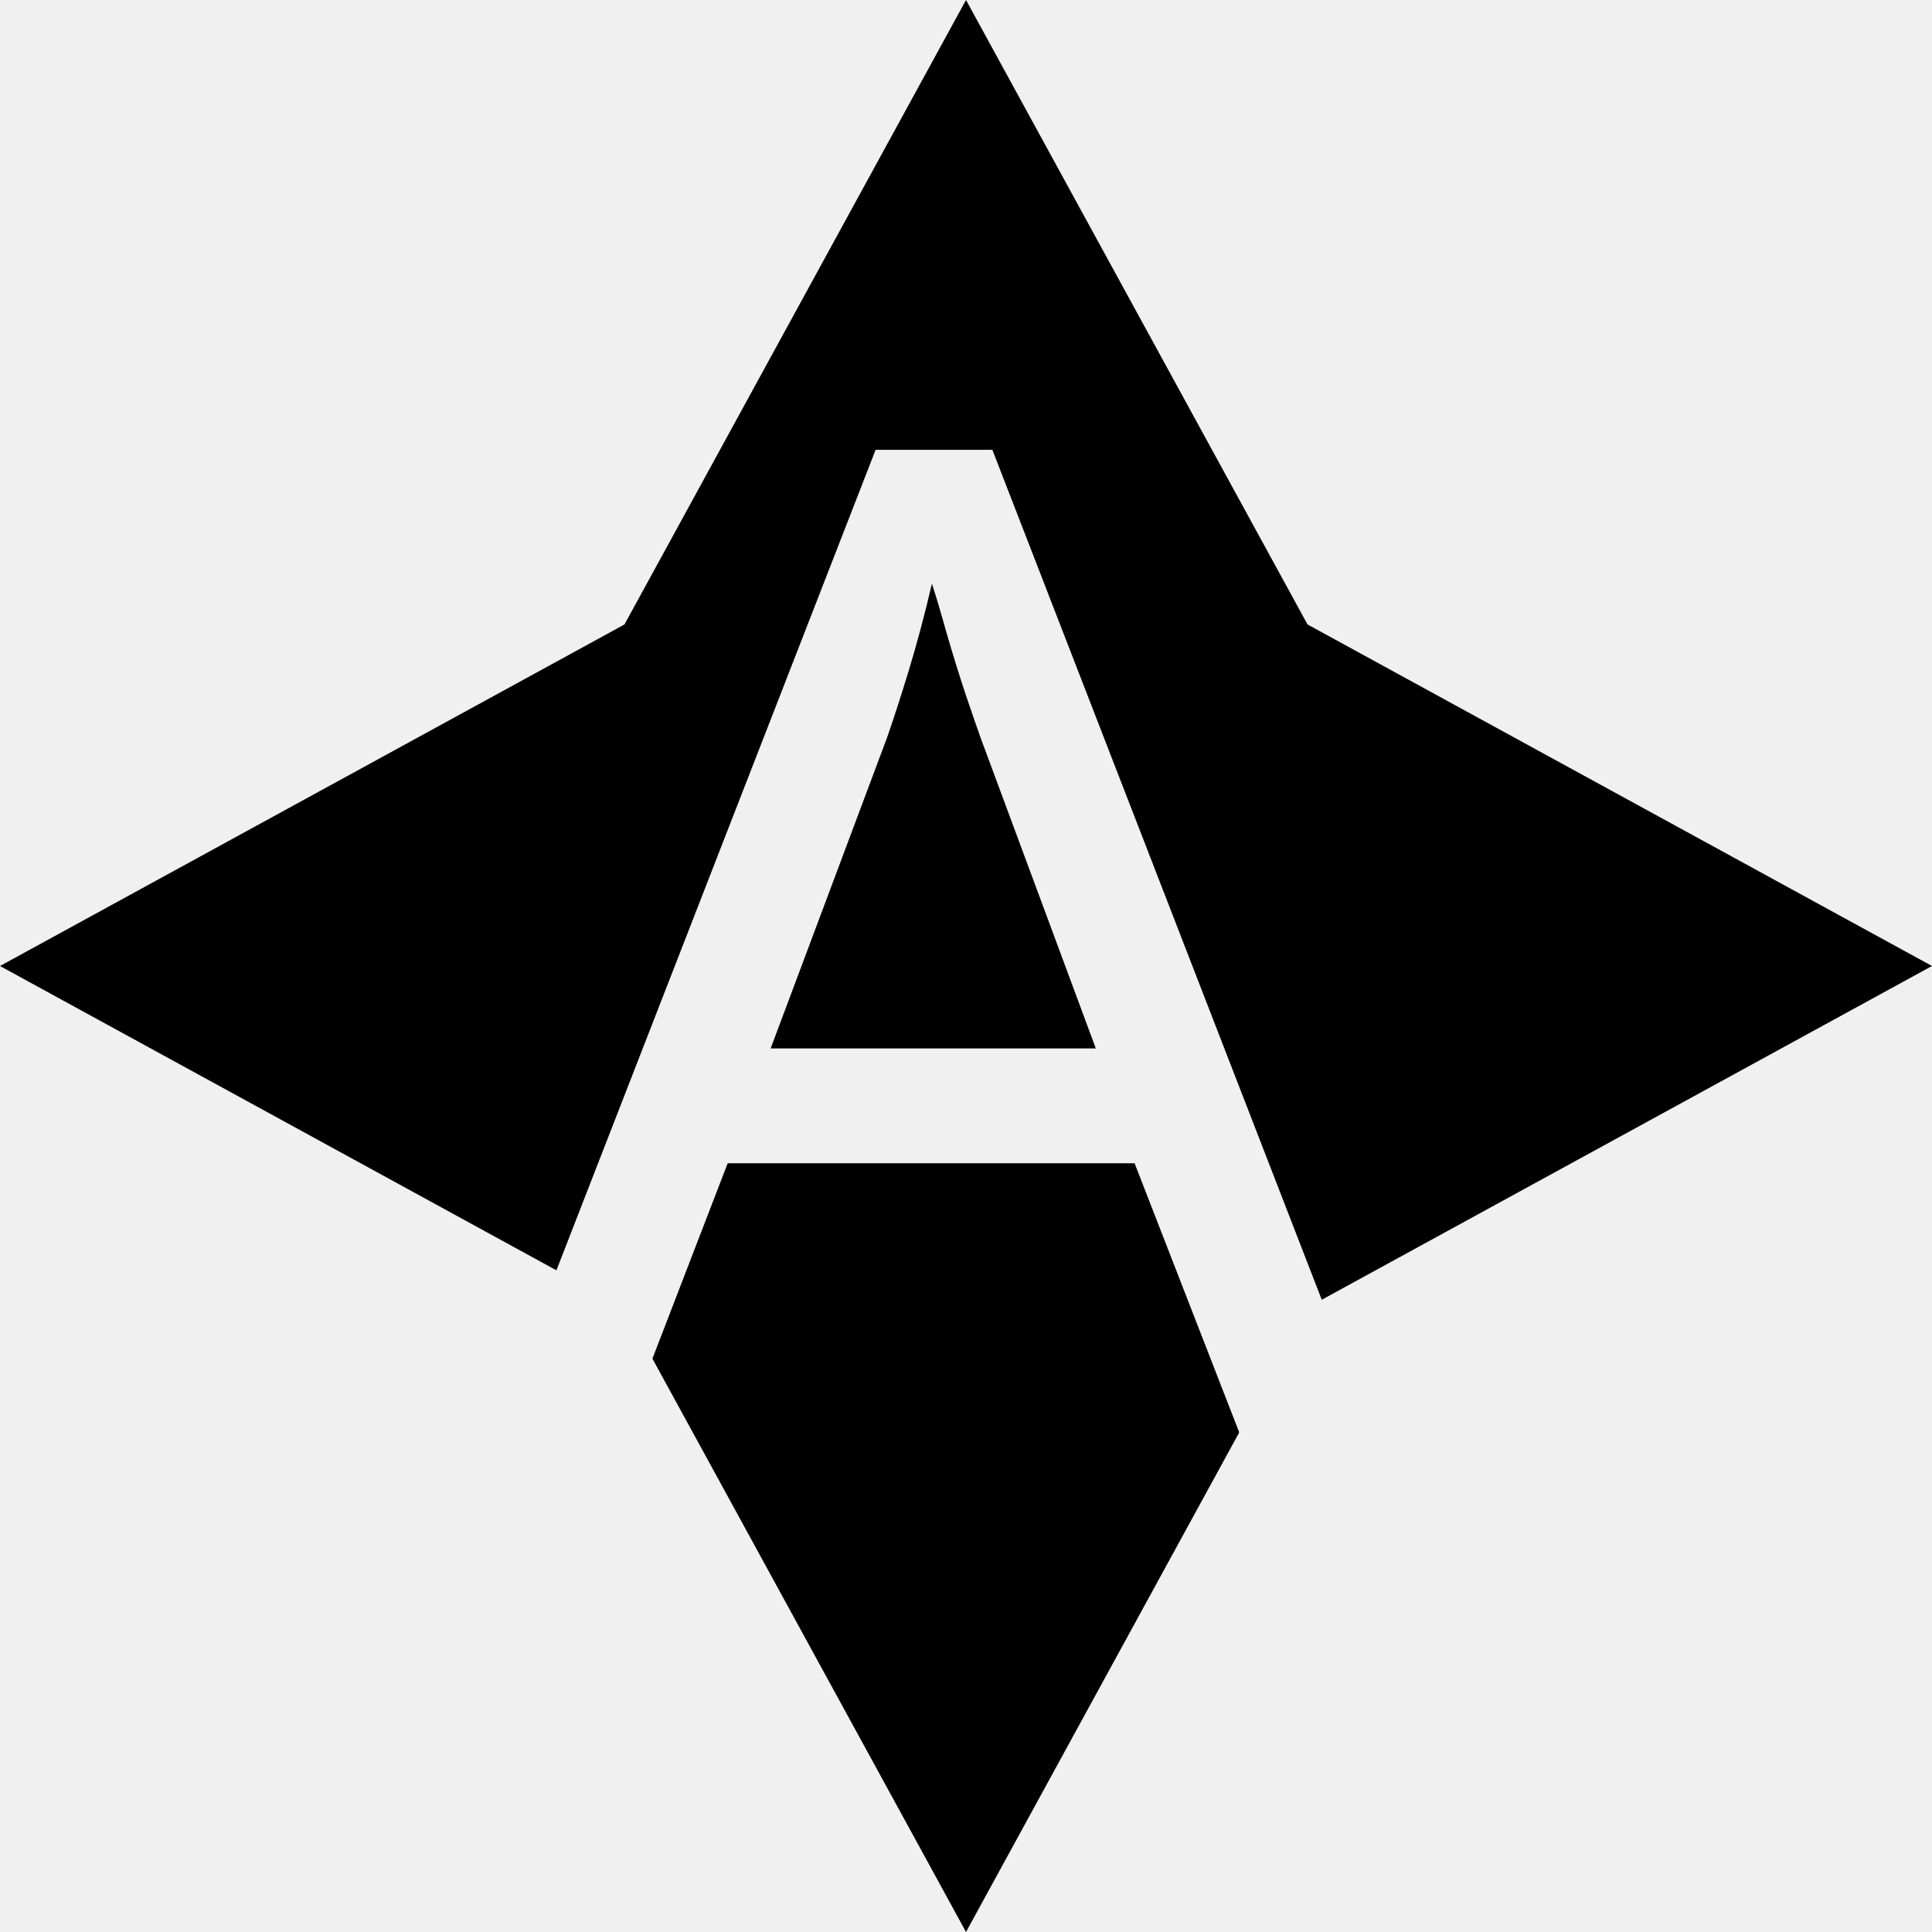
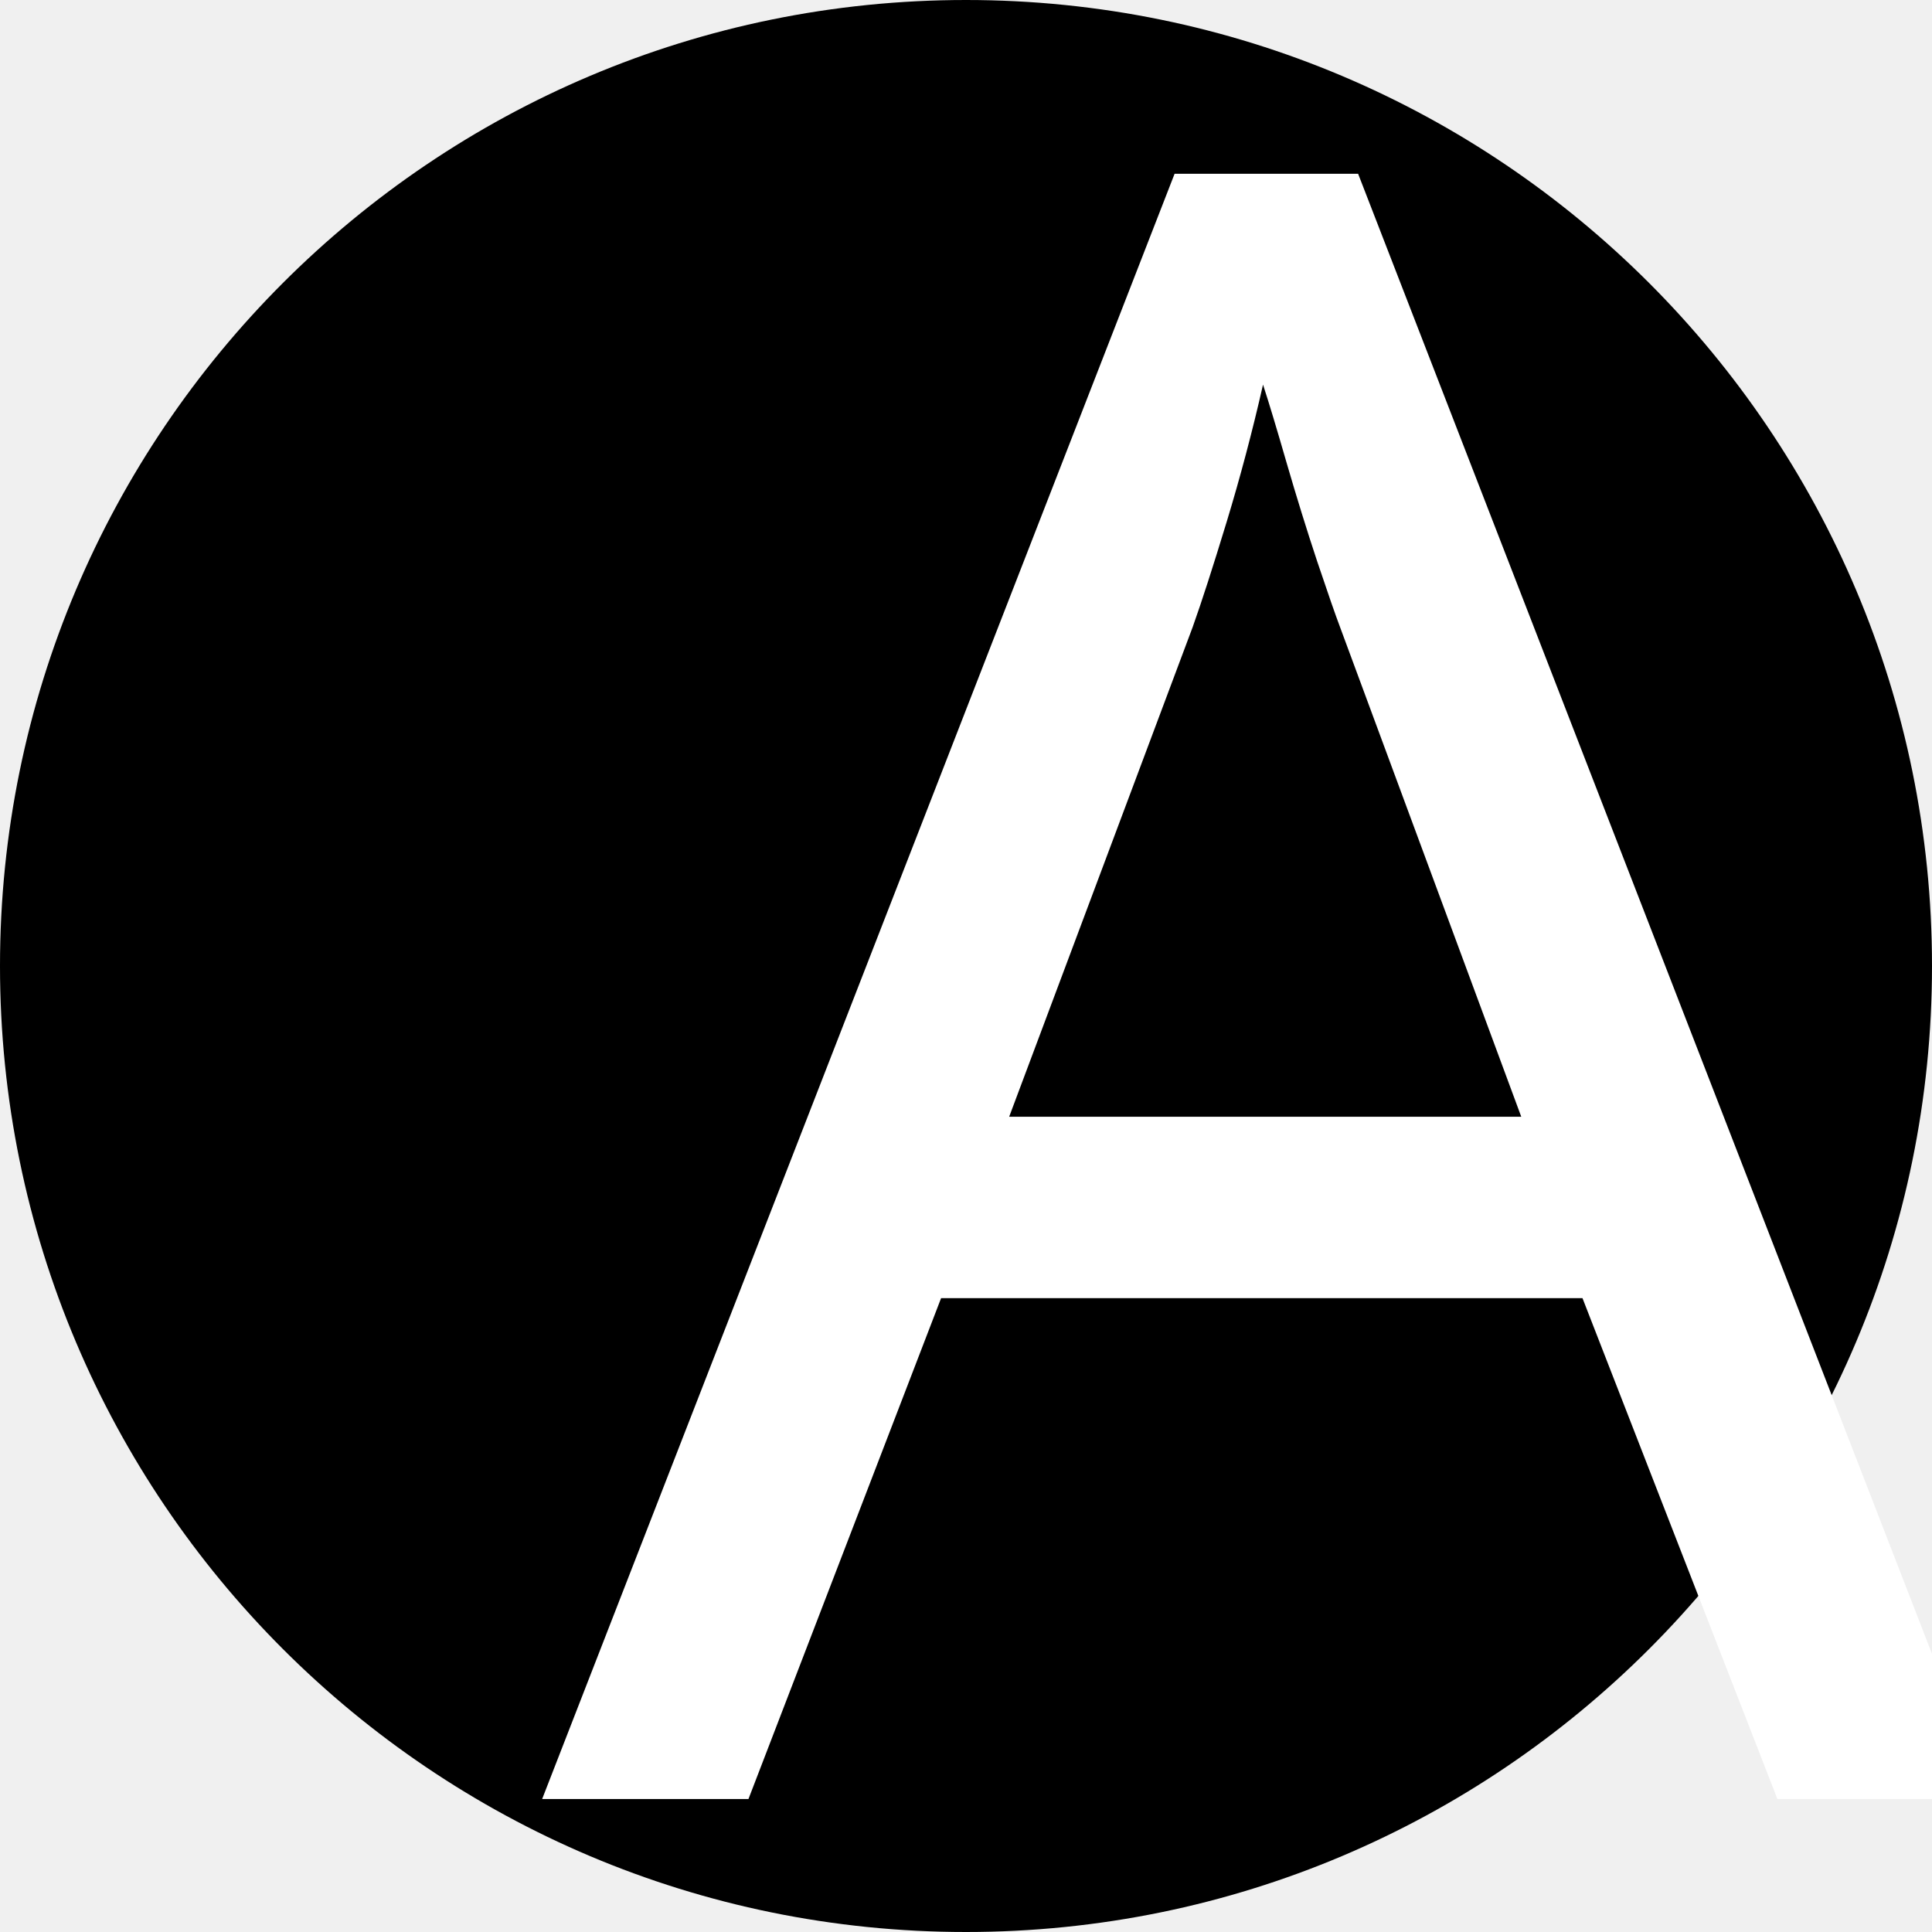
<svg xmlns="http://www.w3.org/2000/svg" width="600" height="600" viewBox="0 0 158.75 158.75" version="1.1" id="svg8">
  <defs id="defs2">
    <mask maskUnits="userSpaceOnUse" id="mask-powermask-path-effect212">
      <path id="mask-powermask-path-effect212_box" style="fill:#ffffff;fill-opacity:1" d="m 12.229,38.688 h 81.375 v 81.375 h -81.375 z" />
      <text xml:space="preserve" style="font-style:normal;font-weight:normal;font-size:59.092px;line-height:1.25;font-family:sans-serif;fill:#000000;fill-opacity:1;stroke:none;stroke-width:1.477" x="32.719" y="100.542" id="text210">
        <tspan id="tspan208" x="32.719" y="100.542" style="fill:#000000;stroke-width:1.477">A</tspan>
      </text>
    </mask>
    <filter id="mask-powermask-path-effect212_inverse" style="color-interpolation-filters:sRGB" height="100" width="100" x="-50" y="-50">
      <feColorMatrix id="mask-powermask-path-effect212_primitive1" values="1" type="saturate" result="fbSourceGraphic" />
      <feColorMatrix id="mask-powermask-path-effect212_primitive2" values="-1 0 0 0 1 0 -1 0 0 1 0 0 -1 0 1 0 0 0 1 0 " in="fbSourceGraphic" />
    </filter>
  </defs>
  <g id="layer1">
-     <path style="fill:#000000;stroke-width:0.265" id="path104" d="M 52.917,119.062 38.885,93.407 13.229,79.375 38.885,65.343 52.917,39.688 66.948,65.343 92.604,79.375 66.948,93.407 Z" mask="url(#mask-powermask-path-effect212)" transform="matrix(2,0,0,2,-26.45833,-79.375)" />
+     <path style="fill:#000000;stroke-width:0.265" id="path104" d="M 52.917,119.062 38.885,93.407 13.229,79.375 38.885,65.343 52.917,39.688 66.948,65.343 92.604,79.375 66.948,93.407 Z" mask="url(#mask-powermask-path-effect212)" transform="matrix(2,0,0,2,-305.8758,54.52163)" />
+     <circle style="fill:#000000;stroke-width:4.11" id="path939" cx="79.375" cy="79.375" r="79.375" />
+     <text xml:space="preserve" style="font-style:normal;font-weight:normal;font-size:93.127px;line-height:1.25;font-family:sans-serif;fill:#ffffff;fill-opacity:1;stroke:none;stroke-width:2.328" x="44.545" y="147.824" id="text943">
+       <tspan id="tspan941" x="44.545" y="147.824" style="font-style:normal;font-variant:normal;font-weight:normal;font-stretch:normal;font-size:186.255px;font-family:'League Gothic';-inkscape-font-specification:'League Gothic, Normal';font-variant-ligatures:normal;font-variant-caps:normal;font-variant-numeric:normal;font-variant-east-asian:normal;fill:#ffffff;stroke-width:2.328">A</tspan>
+     </text>
  </g>
</svg>
